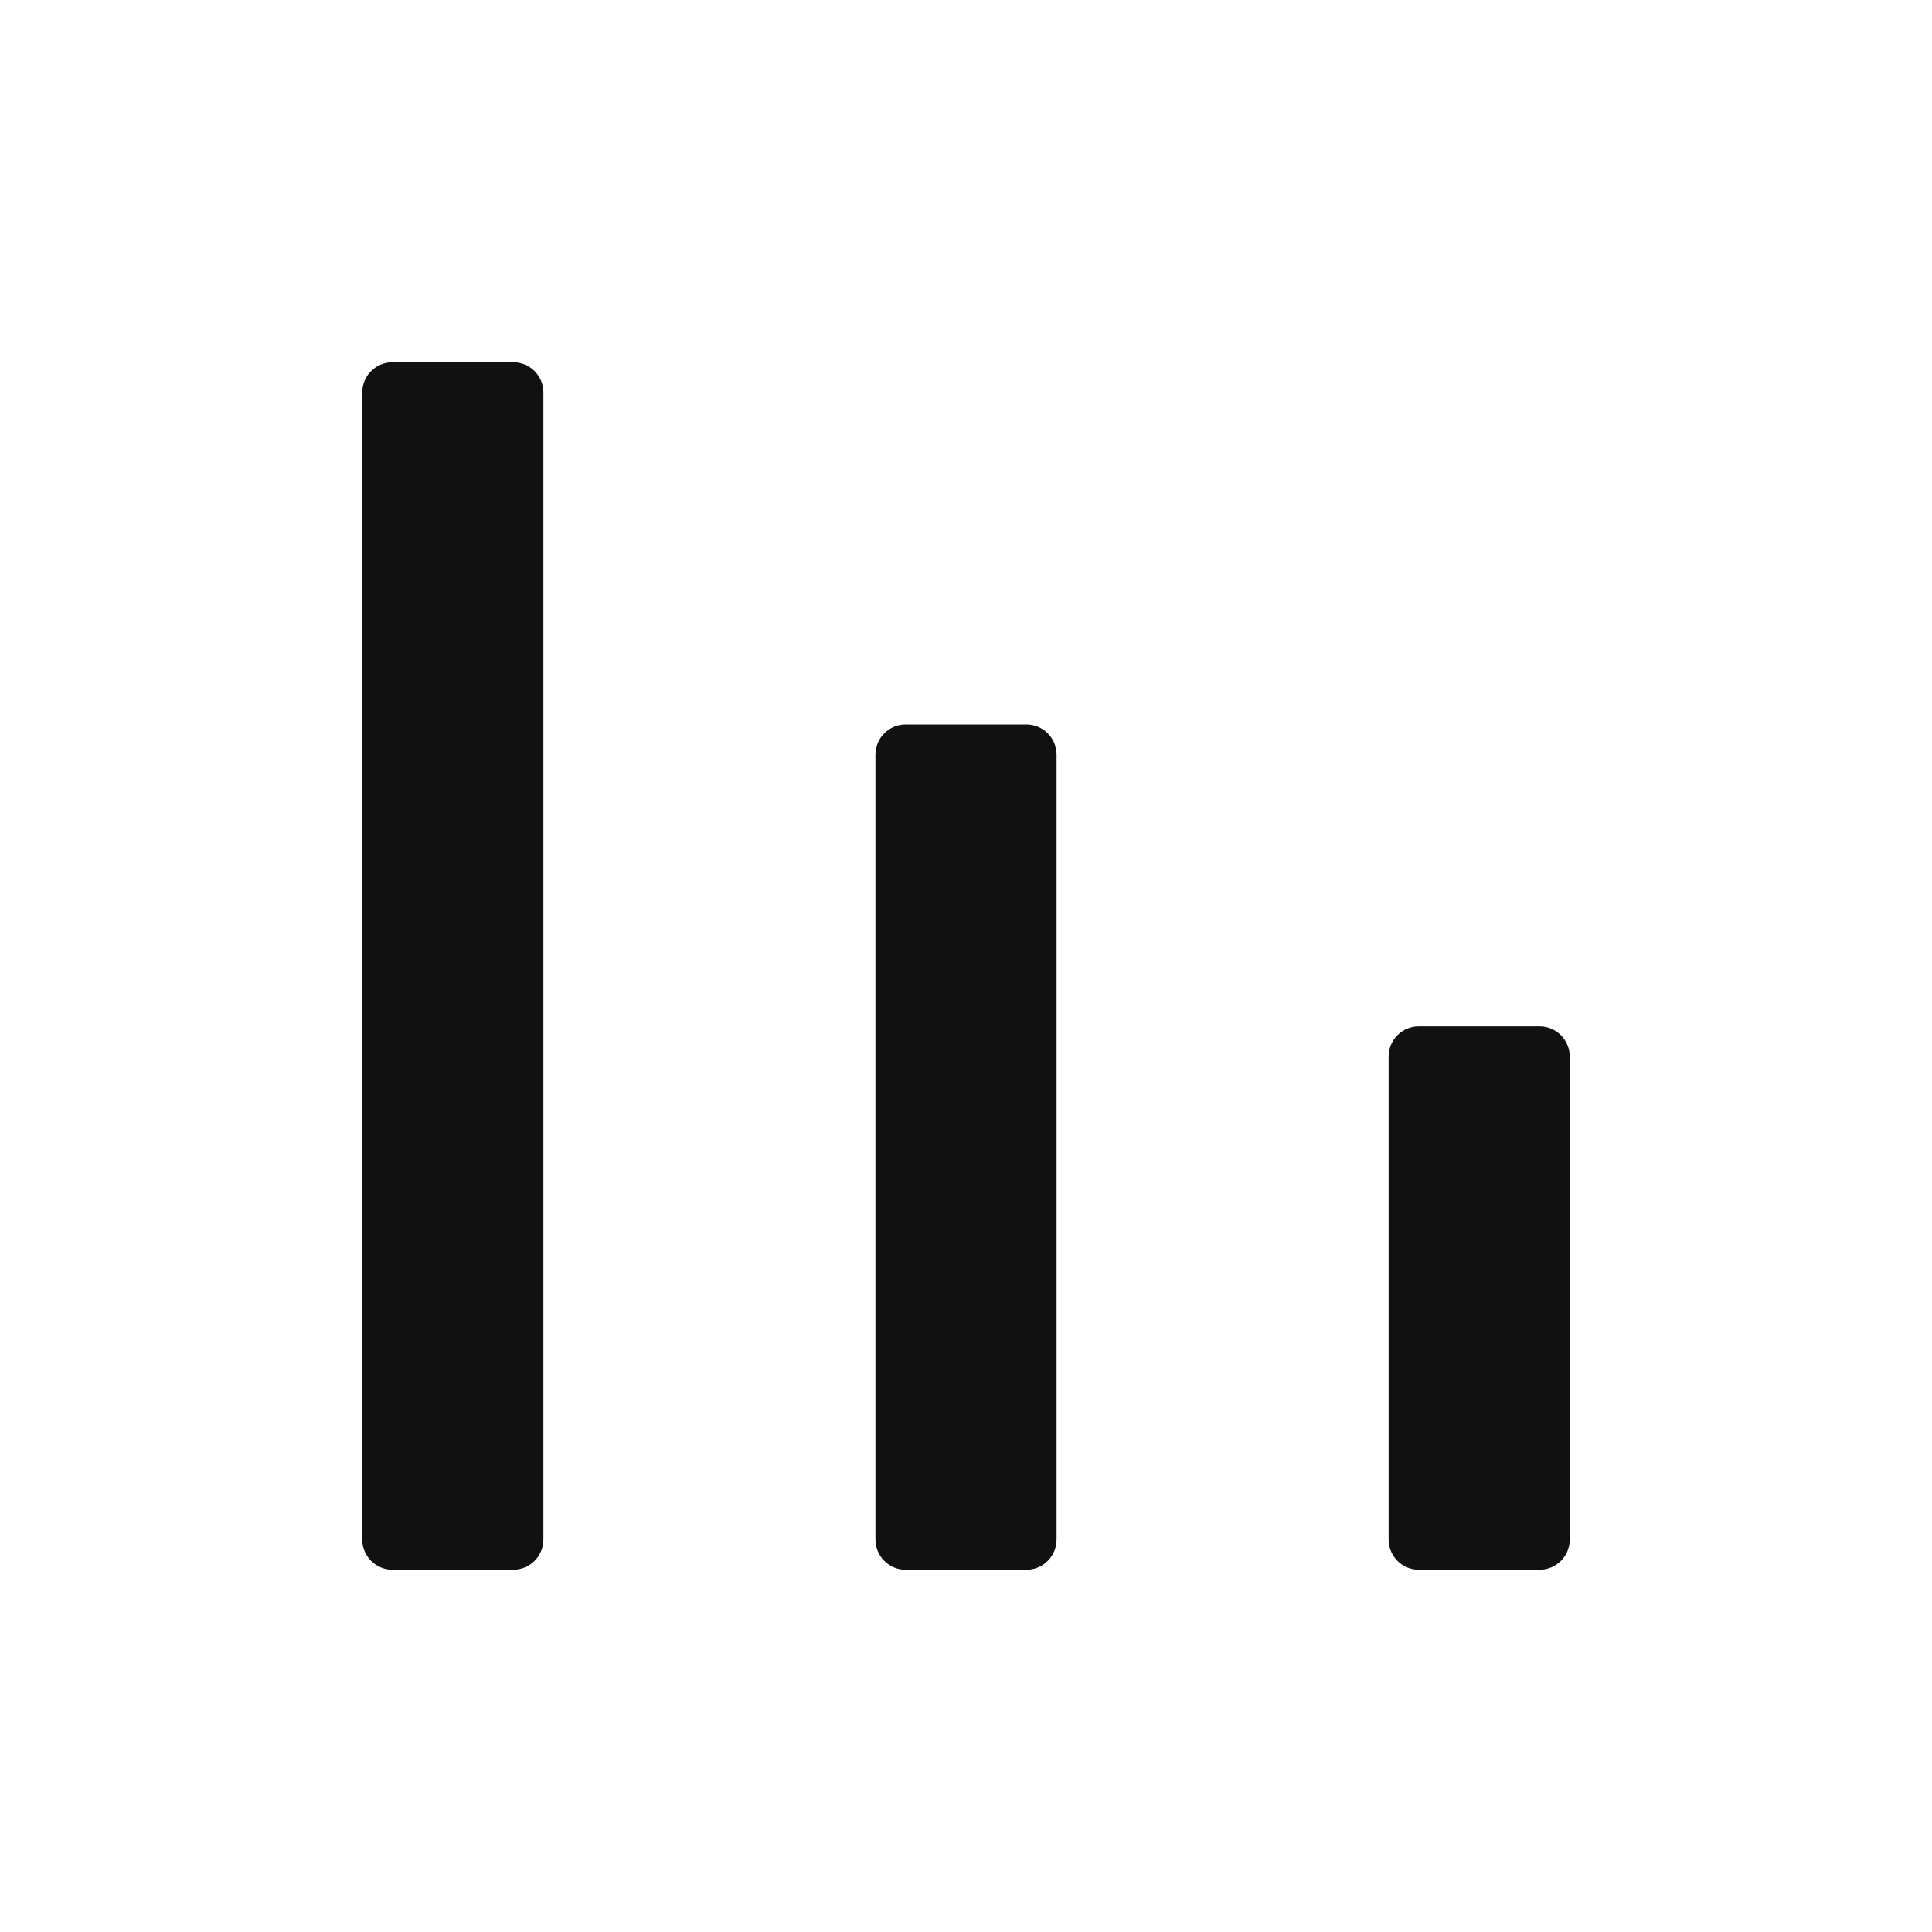
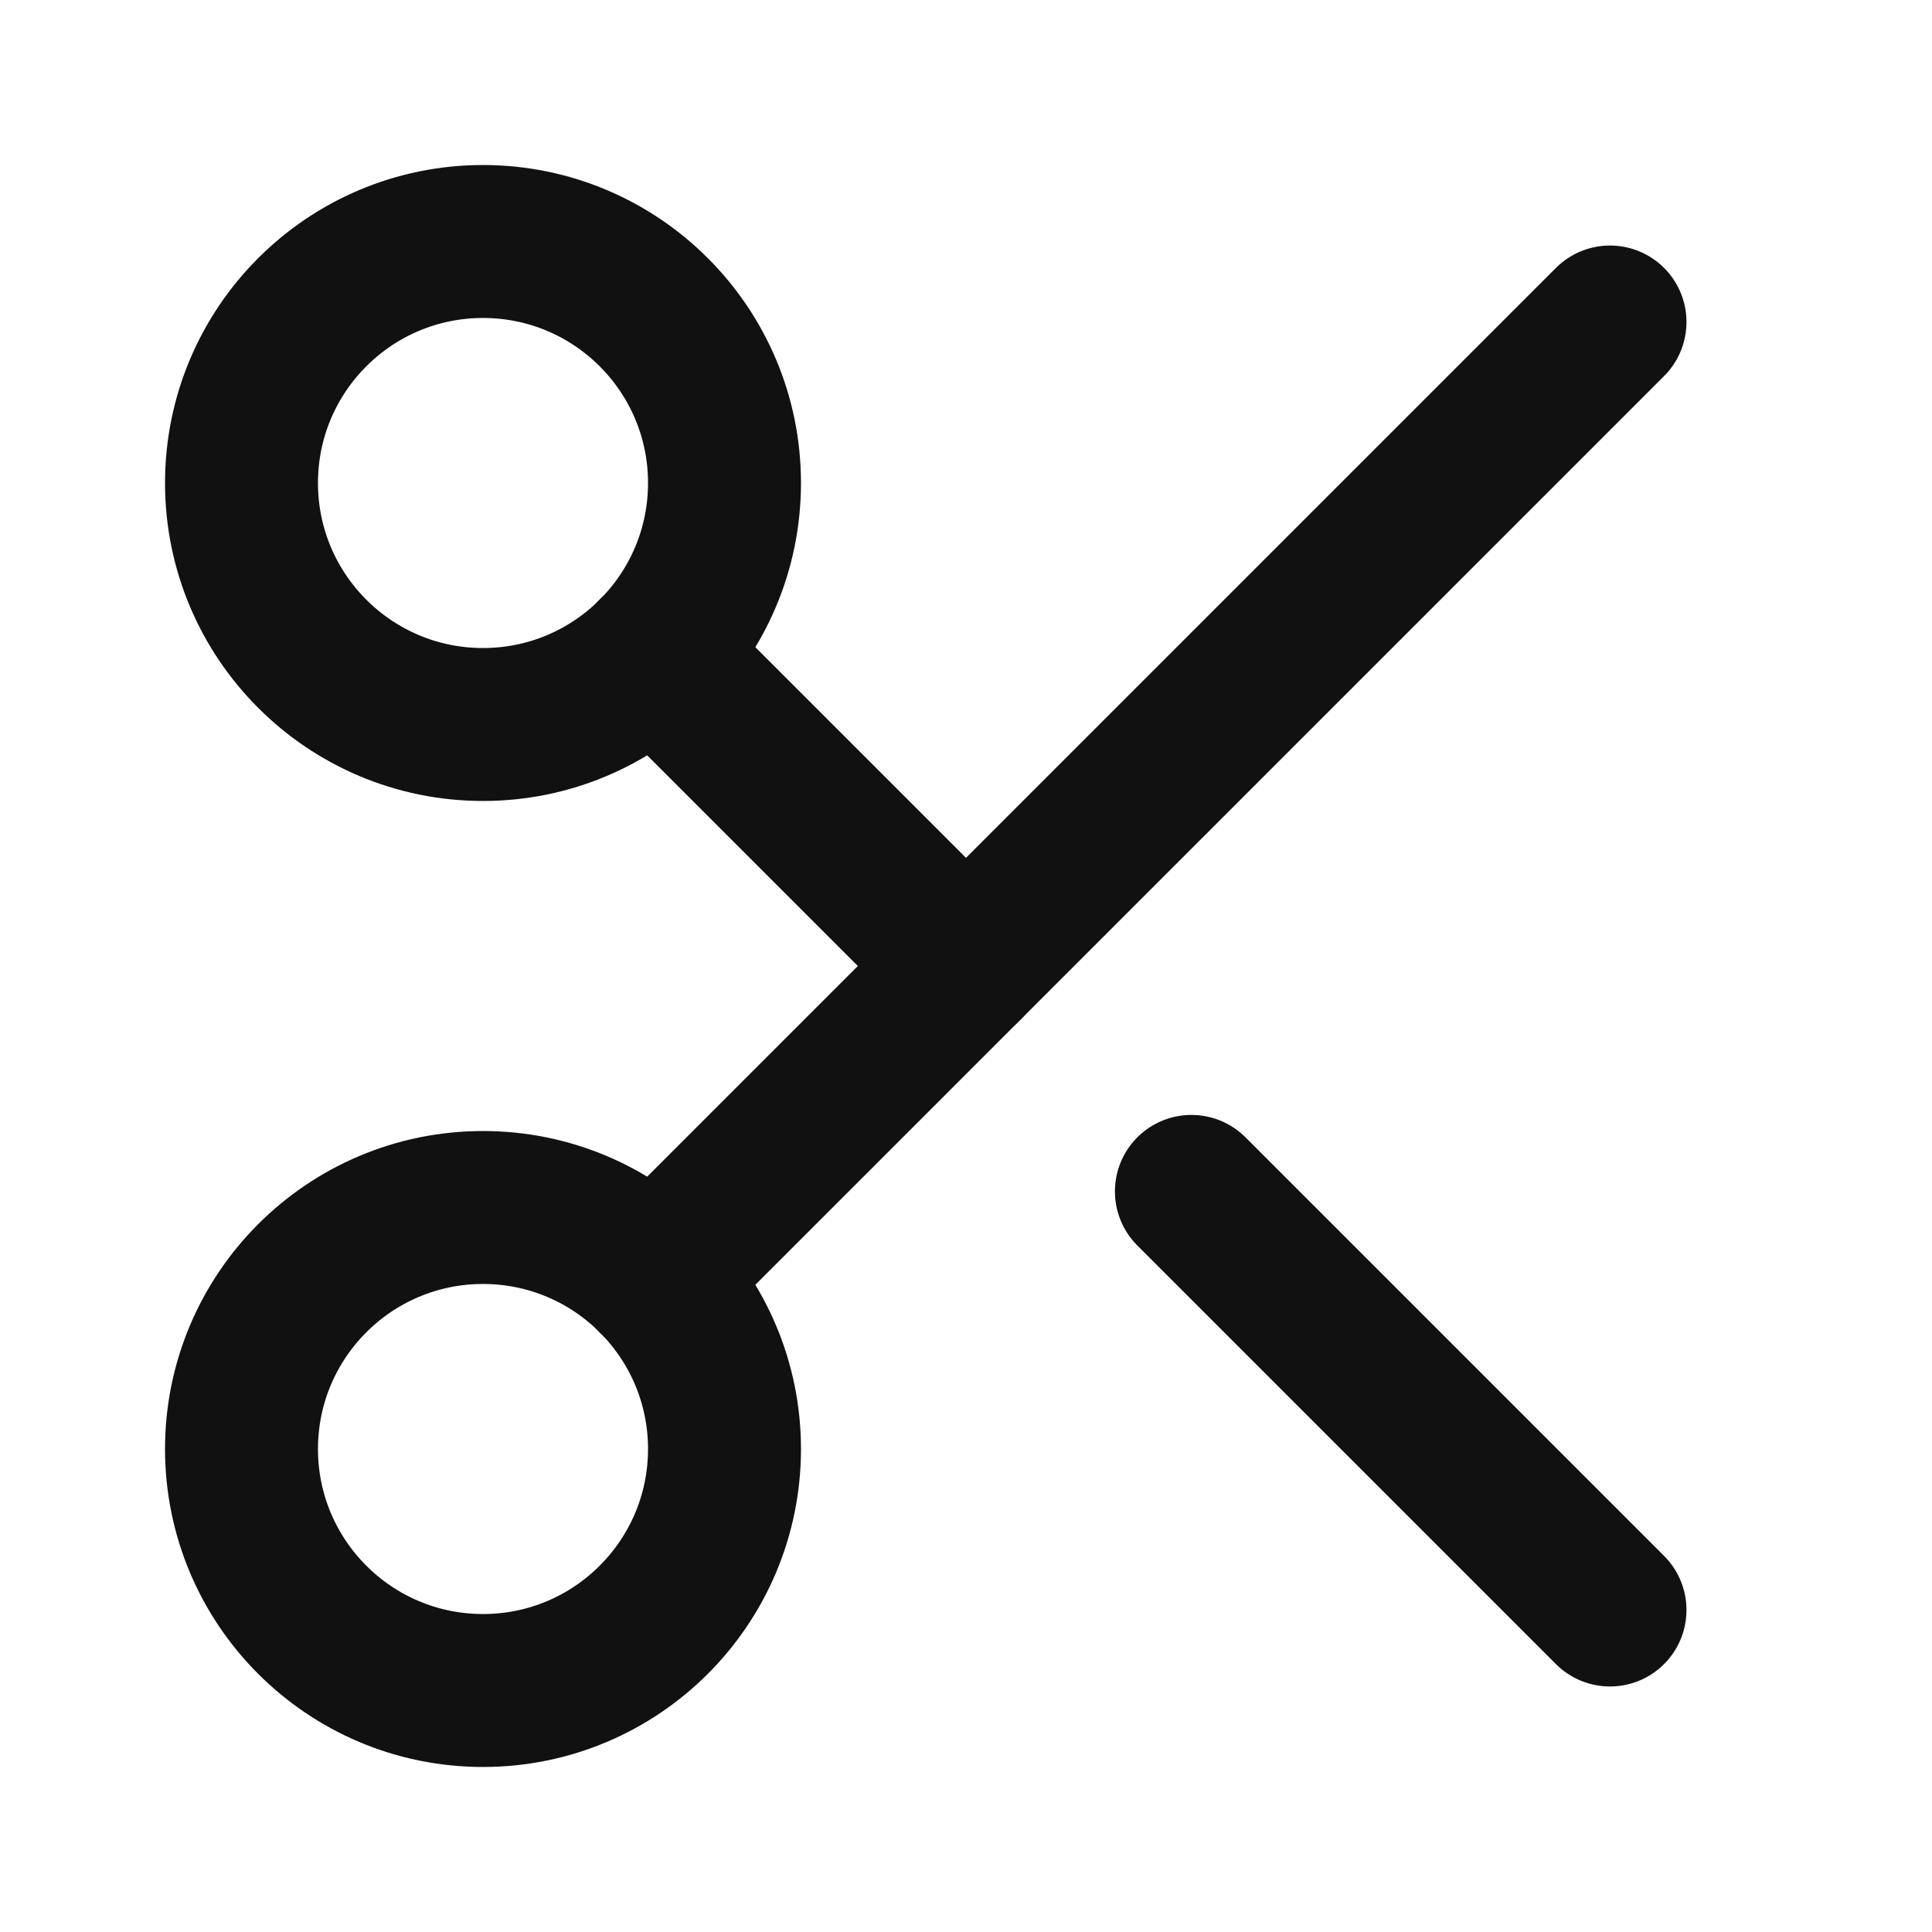
- <svg xmlns="http://www.w3.org/2000/svg" viewBox="0 0 32 32">
-   <style>
-     rect { fill: #111111; }
-     @media (prefers-color-scheme: dark) { rect { fill: #ecebe4; } }
-   </style>
-   <rect x="6" y="6" width="3" height="20" rx="0.5" />
-   <rect x="14.5" y="12" width="3" height="14" rx="0.5" />
-   <rect x="23" y="17" width="3" height="9" rx="0.5" />
+ <svg xmlns="http://www.w3.org/2000/svg" viewBox="0 0 24 24" fill="none" stroke="#111" stroke-width="1.9" stroke-linecap="round" stroke-linejoin="round">
+   <style>@media (prefers-color-scheme: dark){svg{stroke:#ecebe4}}</style>
+   <circle cx="6" cy="6" r="3" />
+   <path d="M8.12 8.12 12 12" />
+   <path d="M20 4 8.12 15.88" />
+   <circle cx="6" cy="18" r="3" />
+   <path d="M14.8 14.8 20 20" />
</svg>
